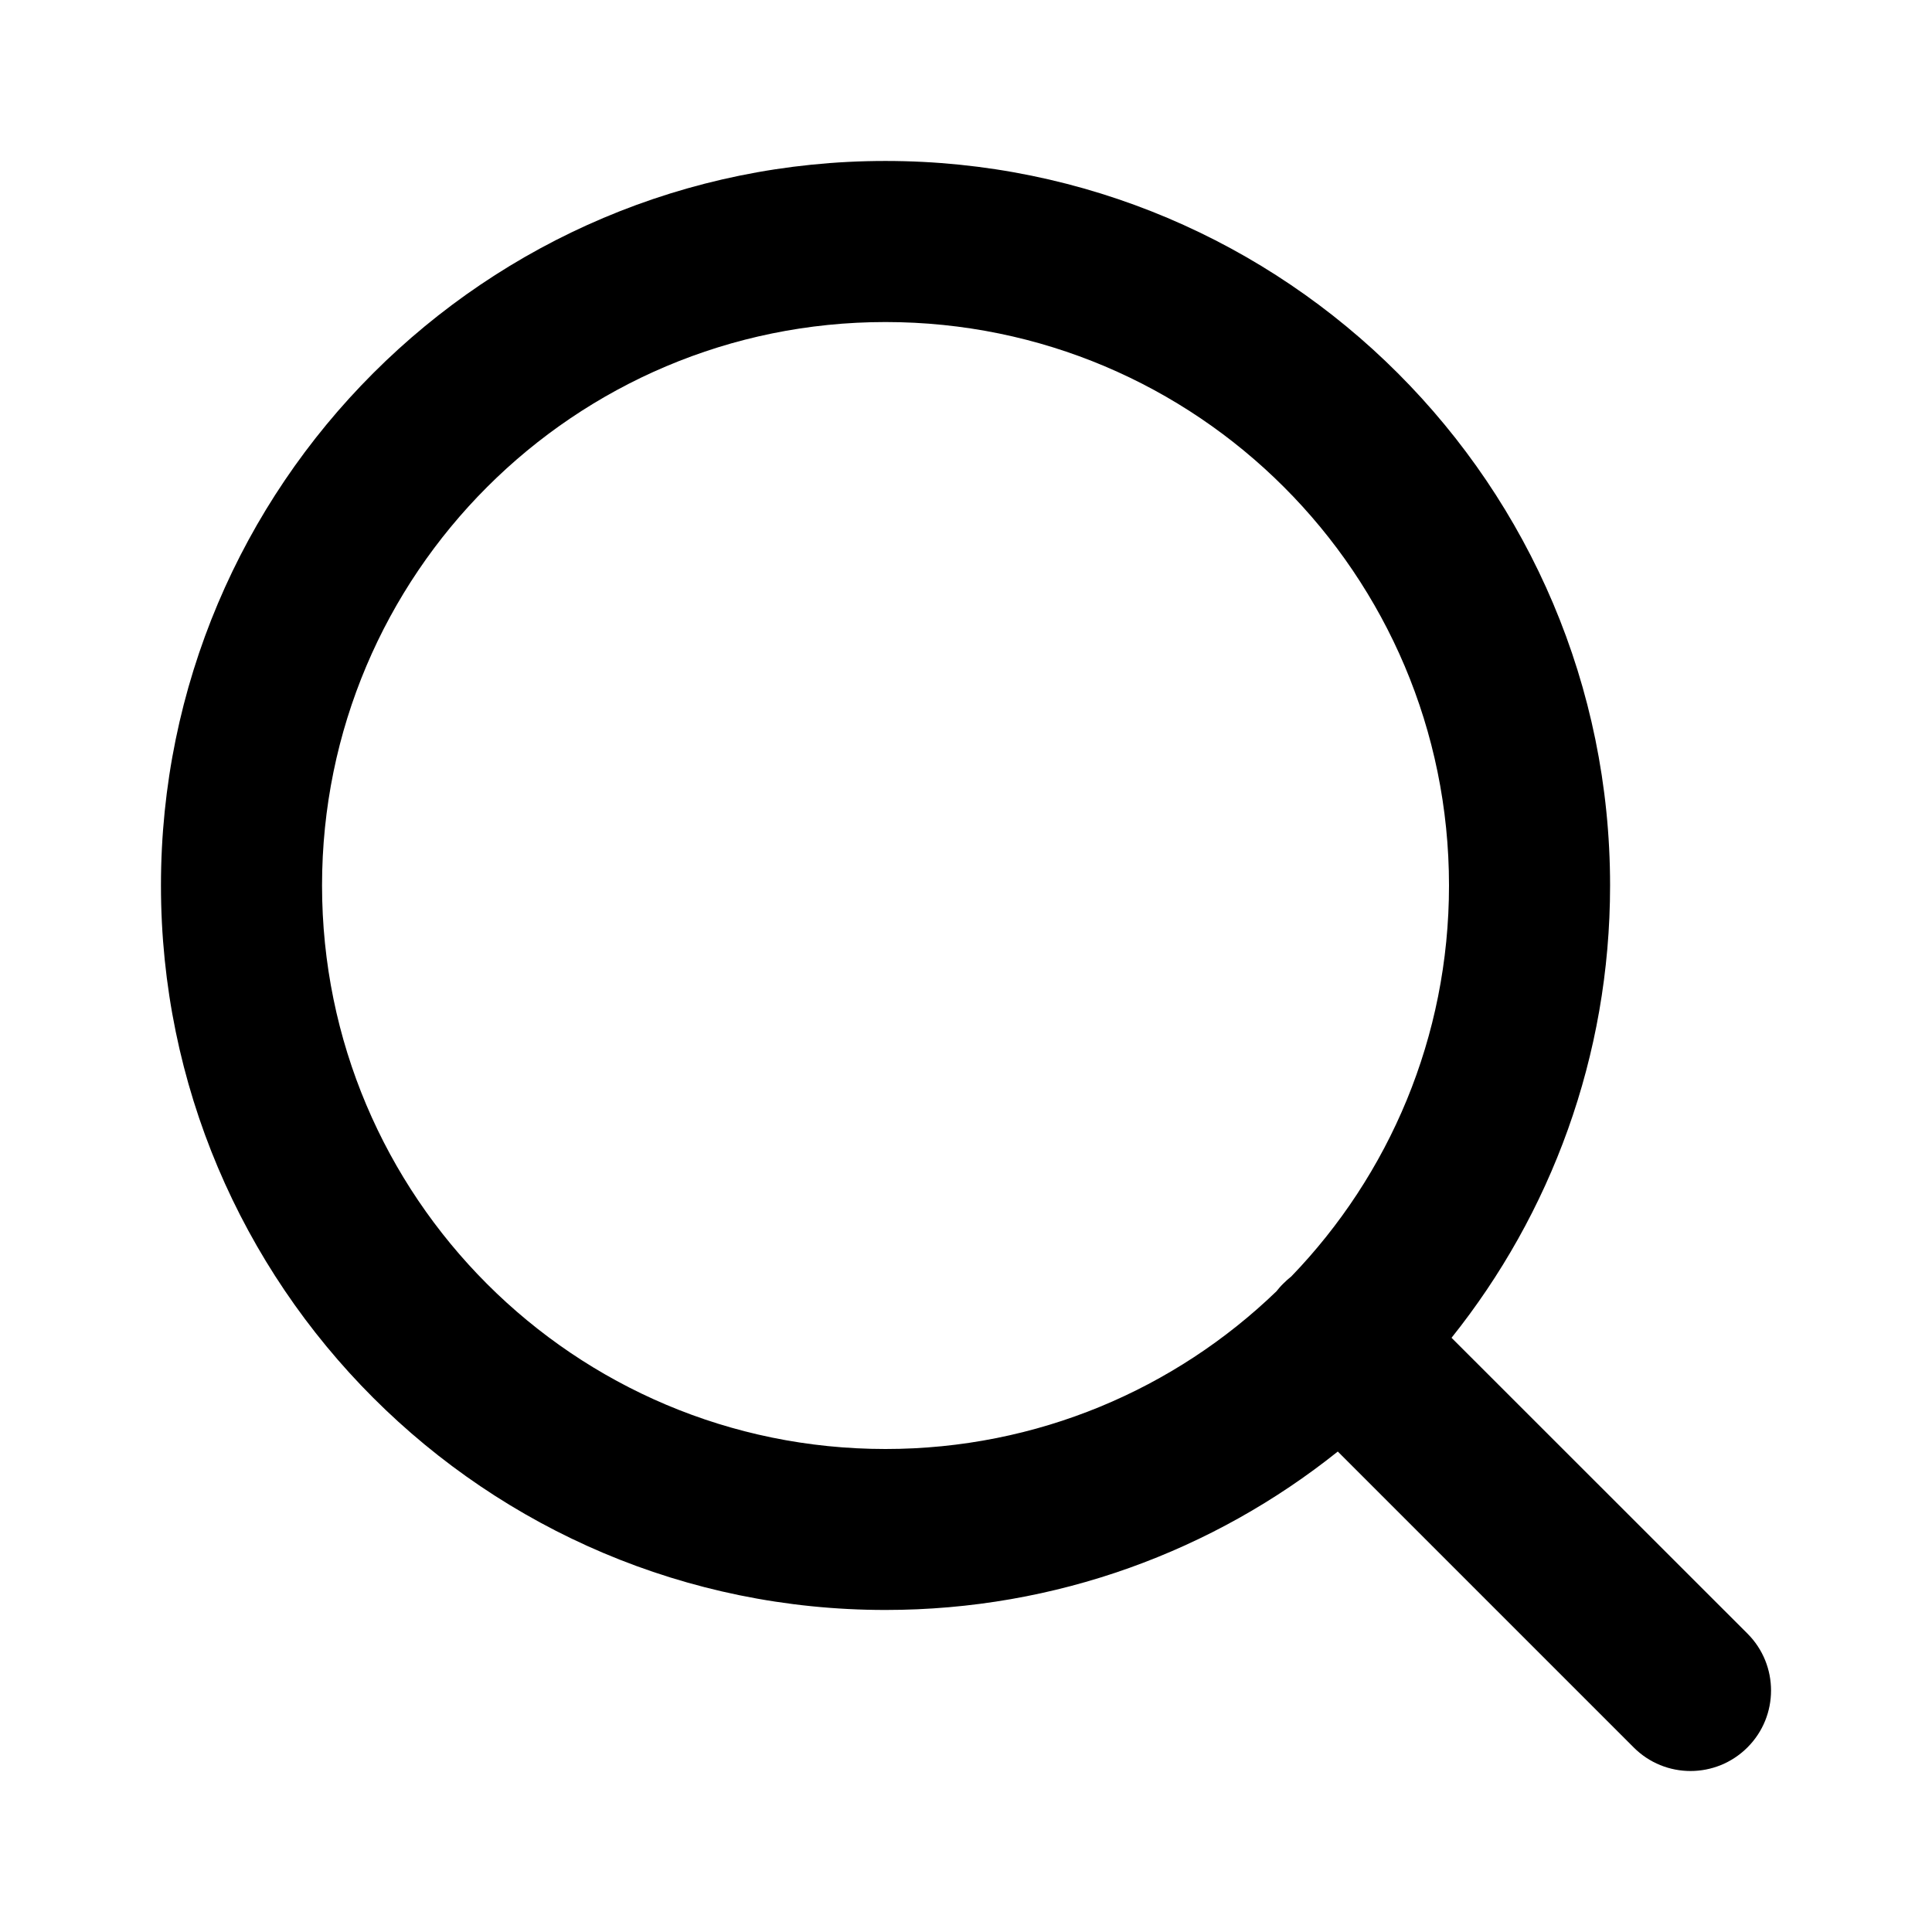
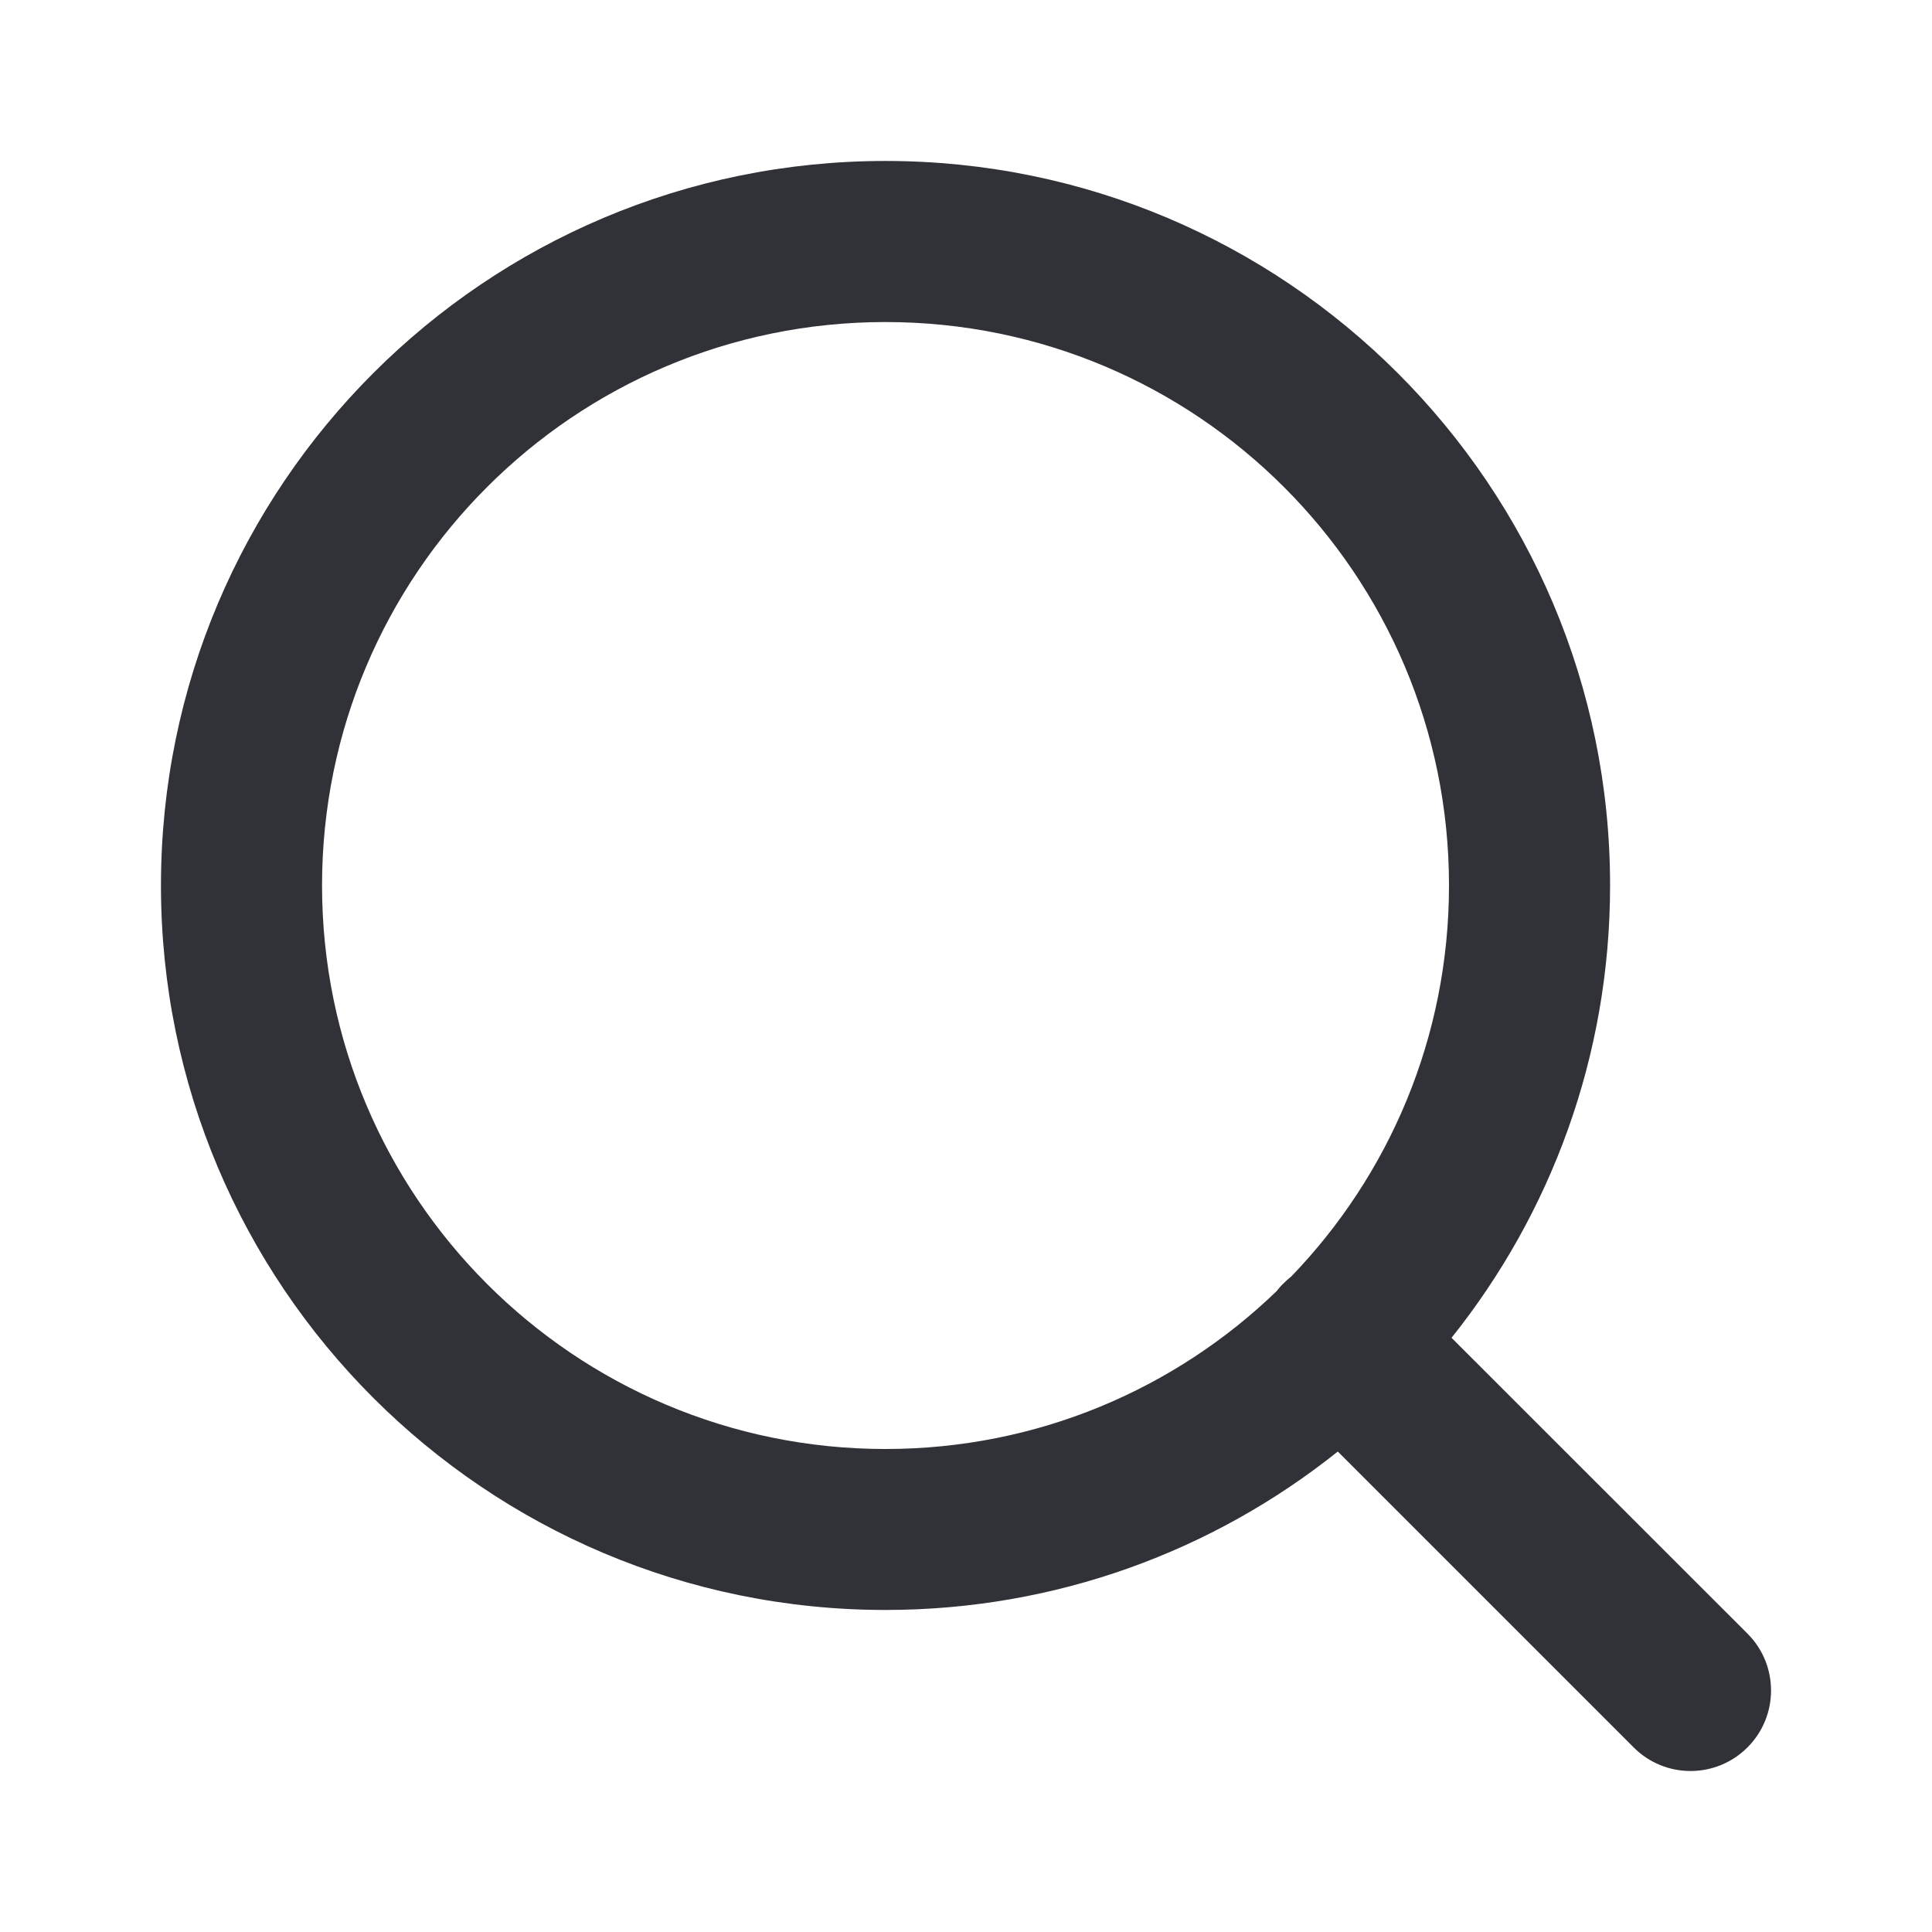
- <svg xmlns="http://www.w3.org/2000/svg" width="16" height="16" viewBox="0 0 16 16" fill="none">
+ <svg xmlns="http://www.w3.org/2000/svg" width="16" height="16" viewBox="0 0 16 16" fill="currentColor" color="#313237">
  <path fill-rule="evenodd" clip-rule="evenodd" d="M2.667 7.333C2.667 4.756 4.756 2.667 7.333 2.667C9.911 2.667 12 4.756 12 7.333C12 8.591 11.503 9.732 10.694 10.571C10.672 10.588 10.65 10.608 10.629 10.629C10.608 10.649 10.589 10.671 10.571 10.694C9.732 11.503 8.591 12 7.333 12C4.756 12 2.667 9.911 2.667 7.333ZM11.079 12.021C10.052 12.842 8.75 13.333 7.333 13.333C4.02 13.333 1.333 10.647 1.333 7.333C1.333 4.02 4.02 1.333 7.333 1.333C10.647 1.333 13.334 4.02 13.334 7.333C13.334 8.75 12.842 10.052 12.021 11.079L14.472 13.529C14.732 13.789 14.732 14.211 14.472 14.471C14.211 14.732 13.789 14.732 13.529 14.471L11.079 12.021Z" fill="currentColor" />
</svg>
